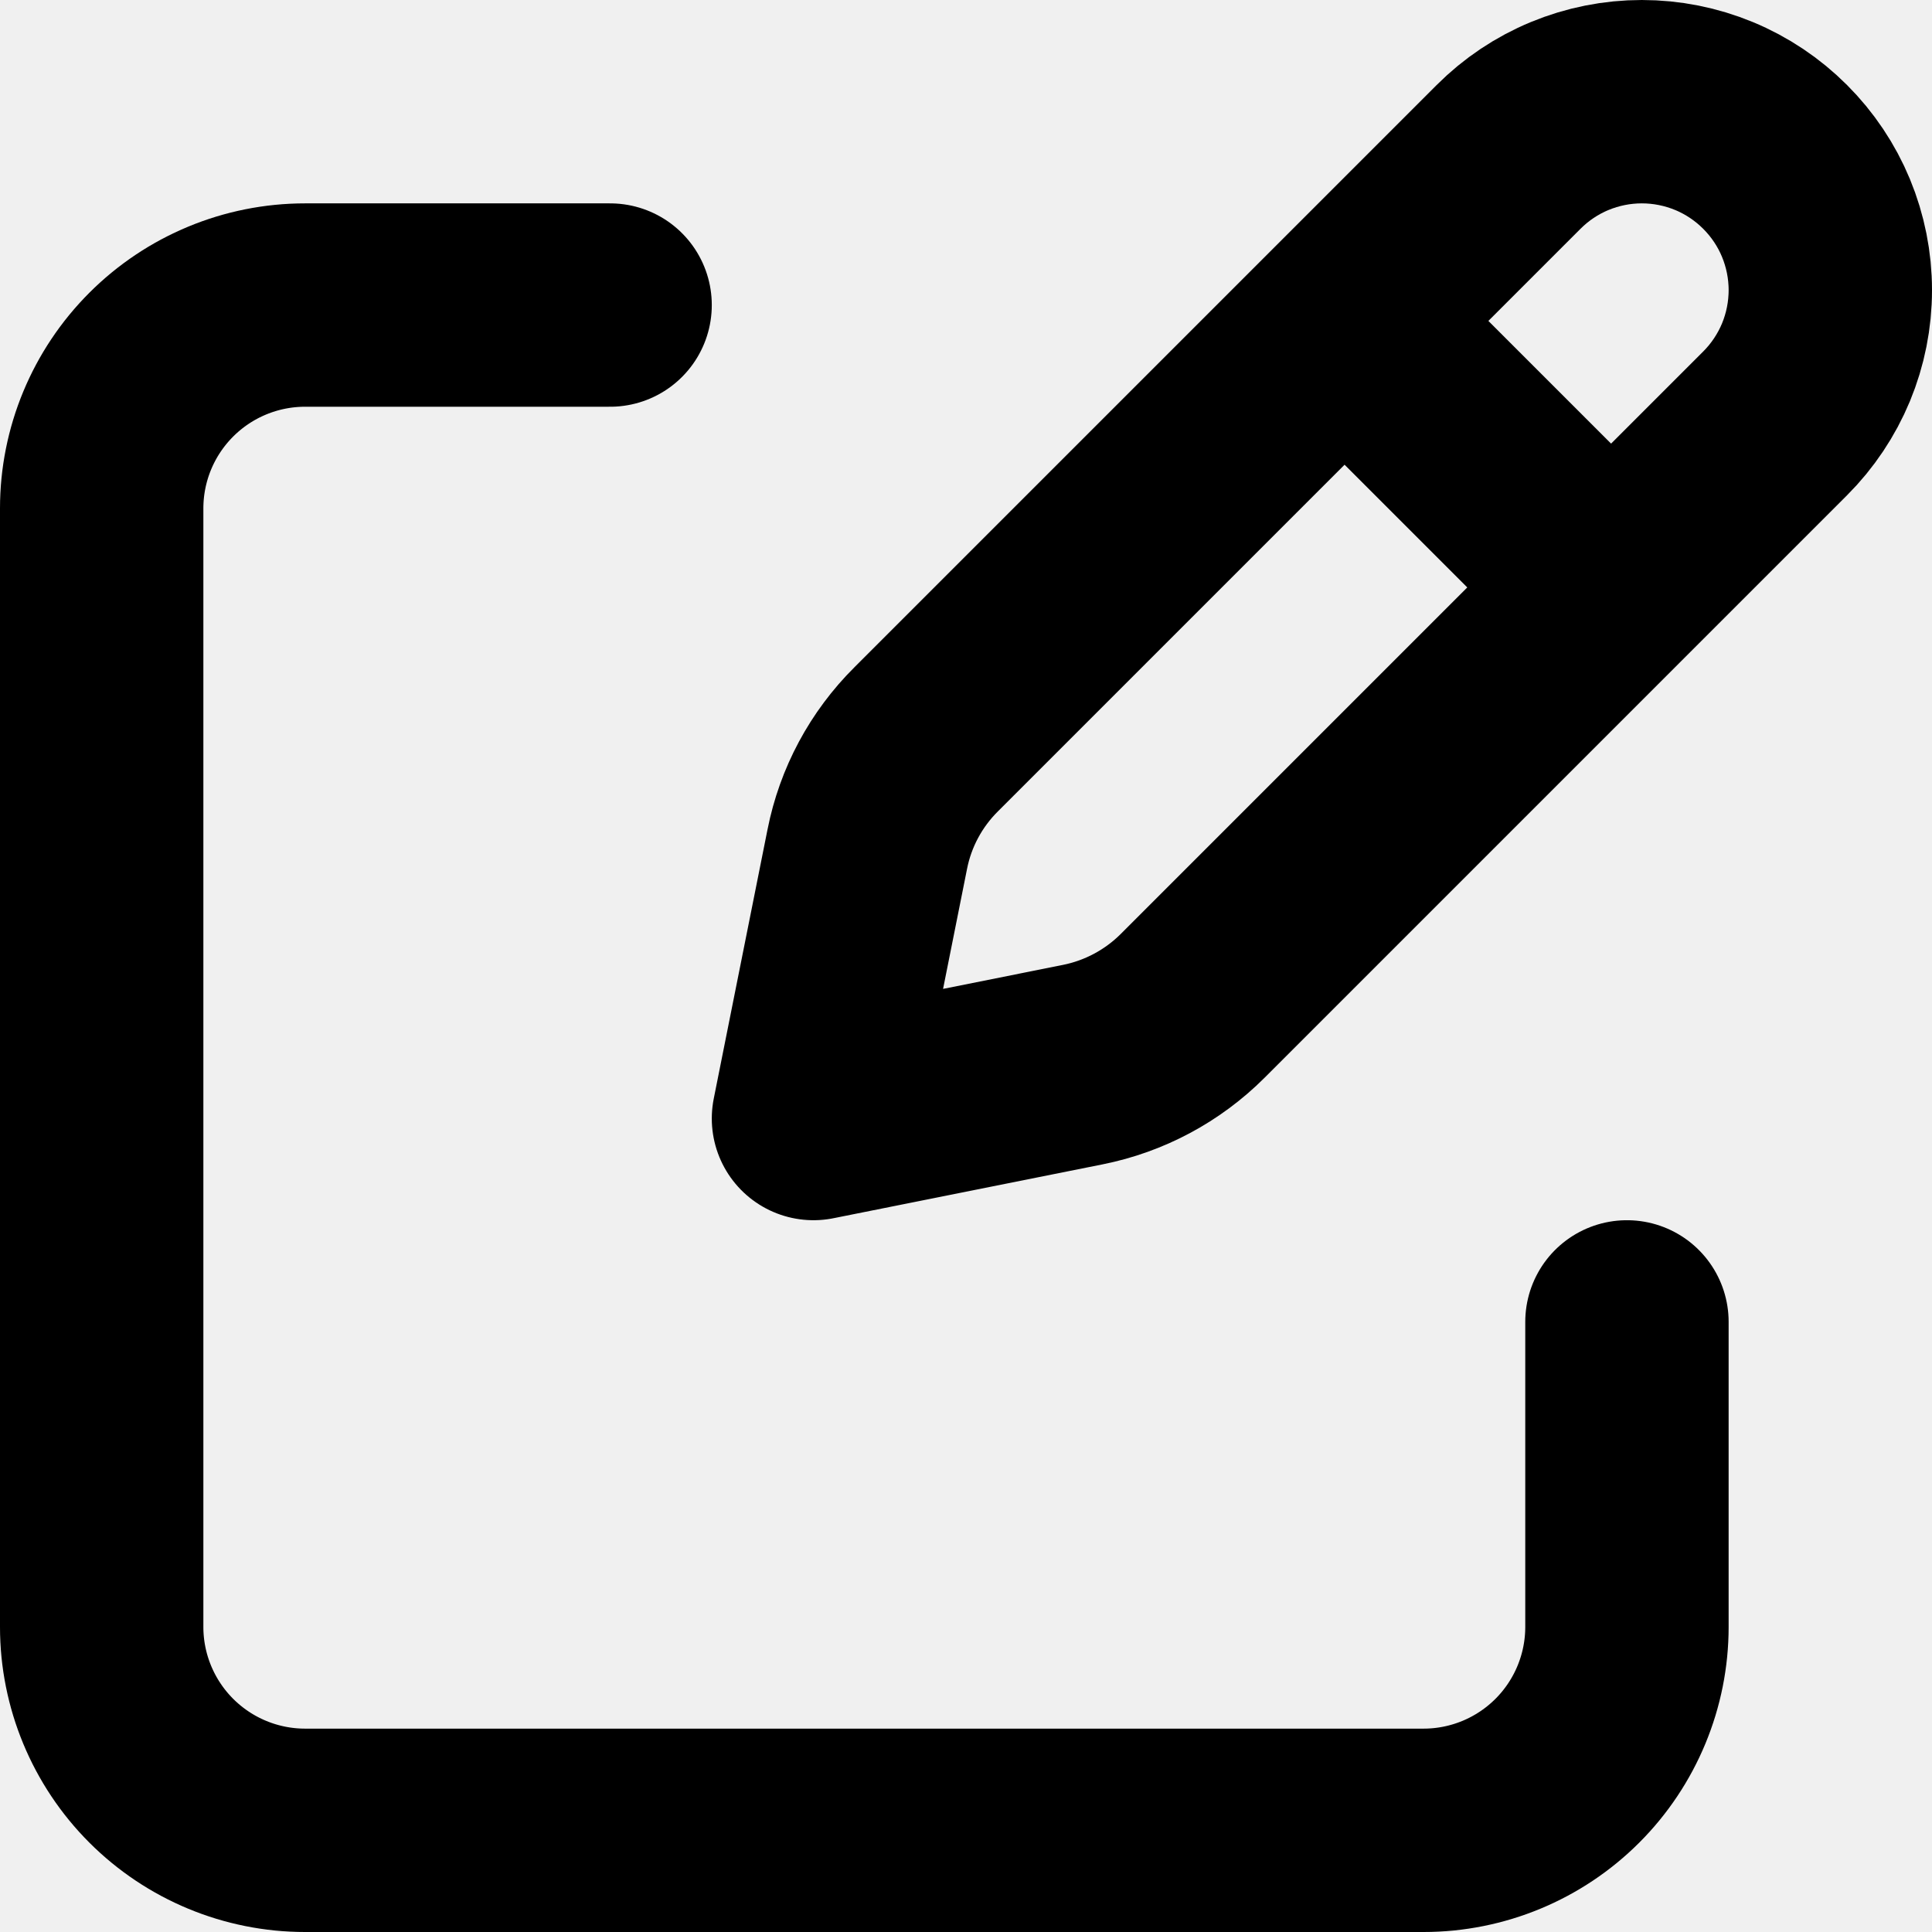
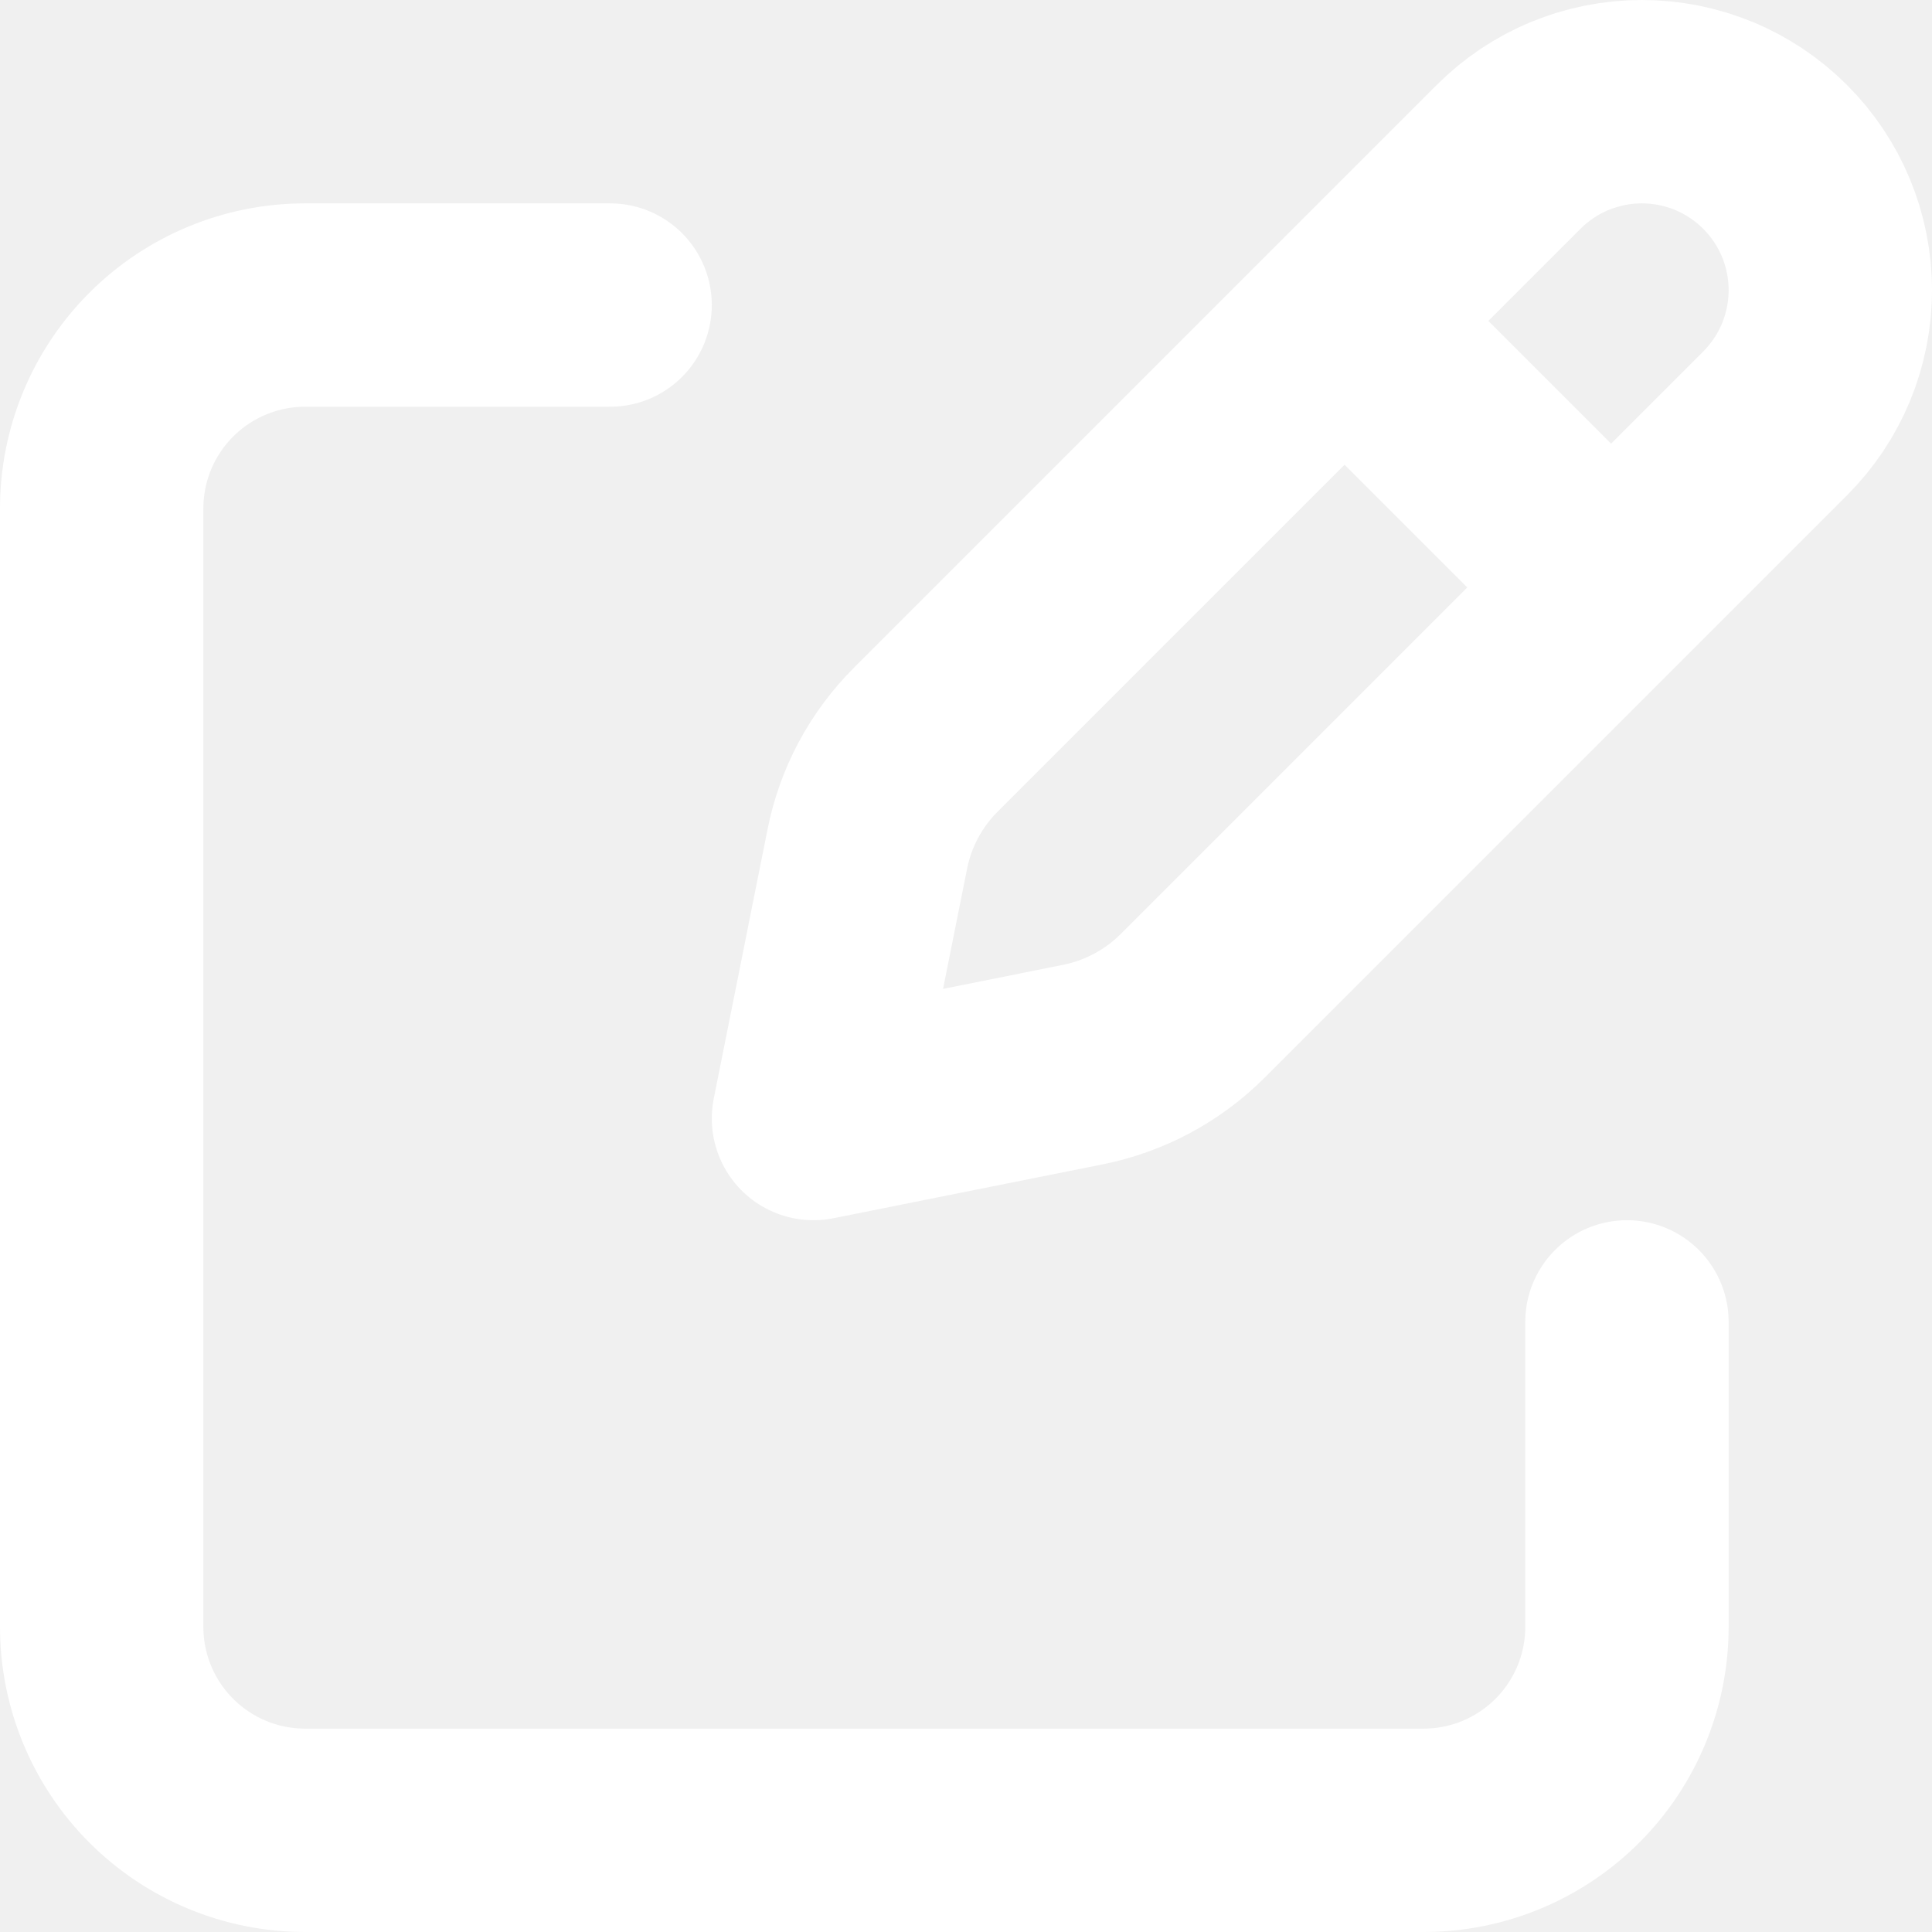
- <svg xmlns="http://www.w3.org/2000/svg" width="19" height="19" viewBox="0 0 19 19" fill="none">
-   <path d="M13.475 3.408L15.592 5.525M14.836 1.543L9.109 7.27C8.812 7.565 8.61 7.941 8.529 8.352L8 11L10.648 10.47C11.058 10.388 11.434 10.187 11.73 9.891L17.457 4.164C17.629 3.992 17.766 3.787 17.859 3.563C17.952 3.338 18 3.097 18 2.853C18 2.61 17.952 2.369 17.859 2.144C17.766 1.919 17.629 1.715 17.457 1.543C17.285 1.371 17.081 1.234 16.856 1.141C16.631 1.048 16.39 1 16.146 1C15.903 1 15.662 1.048 15.437 1.141C15.212 1.234 15.008 1.371 14.836 1.543Z" stroke="black" stroke-width="2" stroke-linecap="round" stroke-linejoin="round" />
-   <path d="M16 13V16C16 16.53 15.789 17.039 15.414 17.414C15.039 17.789 14.53 18 14 18H3C2.47 18 1.961 17.789 1.586 17.414C1.211 17.039 1 16.53 1 16V5C1 4.469 1.211 3.961 1.586 3.586C1.961 3.211 2.47 3 3 3H6" stroke="black" stroke-width="2" stroke-linecap="round" stroke-linejoin="round" />
+ <svg xmlns="http://www.w3.org/2000/svg" width="15" height="15" viewBox="0 0 19 19" fill="none">
+   <path d="M13.475 3.408L15.592 5.525M14.836 1.543L9.109 7.27C8.812 7.565 8.61 7.941 8.529 8.352L8 11L10.648 10.47C11.058 10.388 11.434 10.187 11.73 9.891L17.457 4.164C17.629 3.992 17.766 3.787 17.859 3.563C17.952 3.338 18 3.097 18 2.853C18 2.61 17.952 2.369 17.859 2.144C17.766 1.919 17.629 1.715 17.457 1.543C17.285 1.371 17.081 1.234 16.856 1.141C16.631 1.048 16.39 1 16.146 1C15.903 1 15.662 1.048 15.437 1.141C15.212 1.234 15.008 1.371 14.836 1.543Z" stroke="white" stroke-width="2" stroke-linecap="round" stroke-linejoin="round" />
+   <path d="M16 13V16C16 16.53 15.789 17.039 15.414 17.414C15.039 17.789 14.53 18 14 18H3C2.47 18 1.961 17.789 1.586 17.414C1.211 17.039 1 16.53 1 16V5C1 4.469 1.211 3.961 1.586 3.586C1.961 3.211 2.47 3 3 3H6" stroke="white" stroke-width="2" stroke-linecap="round" stroke-linejoin="round" />
</svg>
